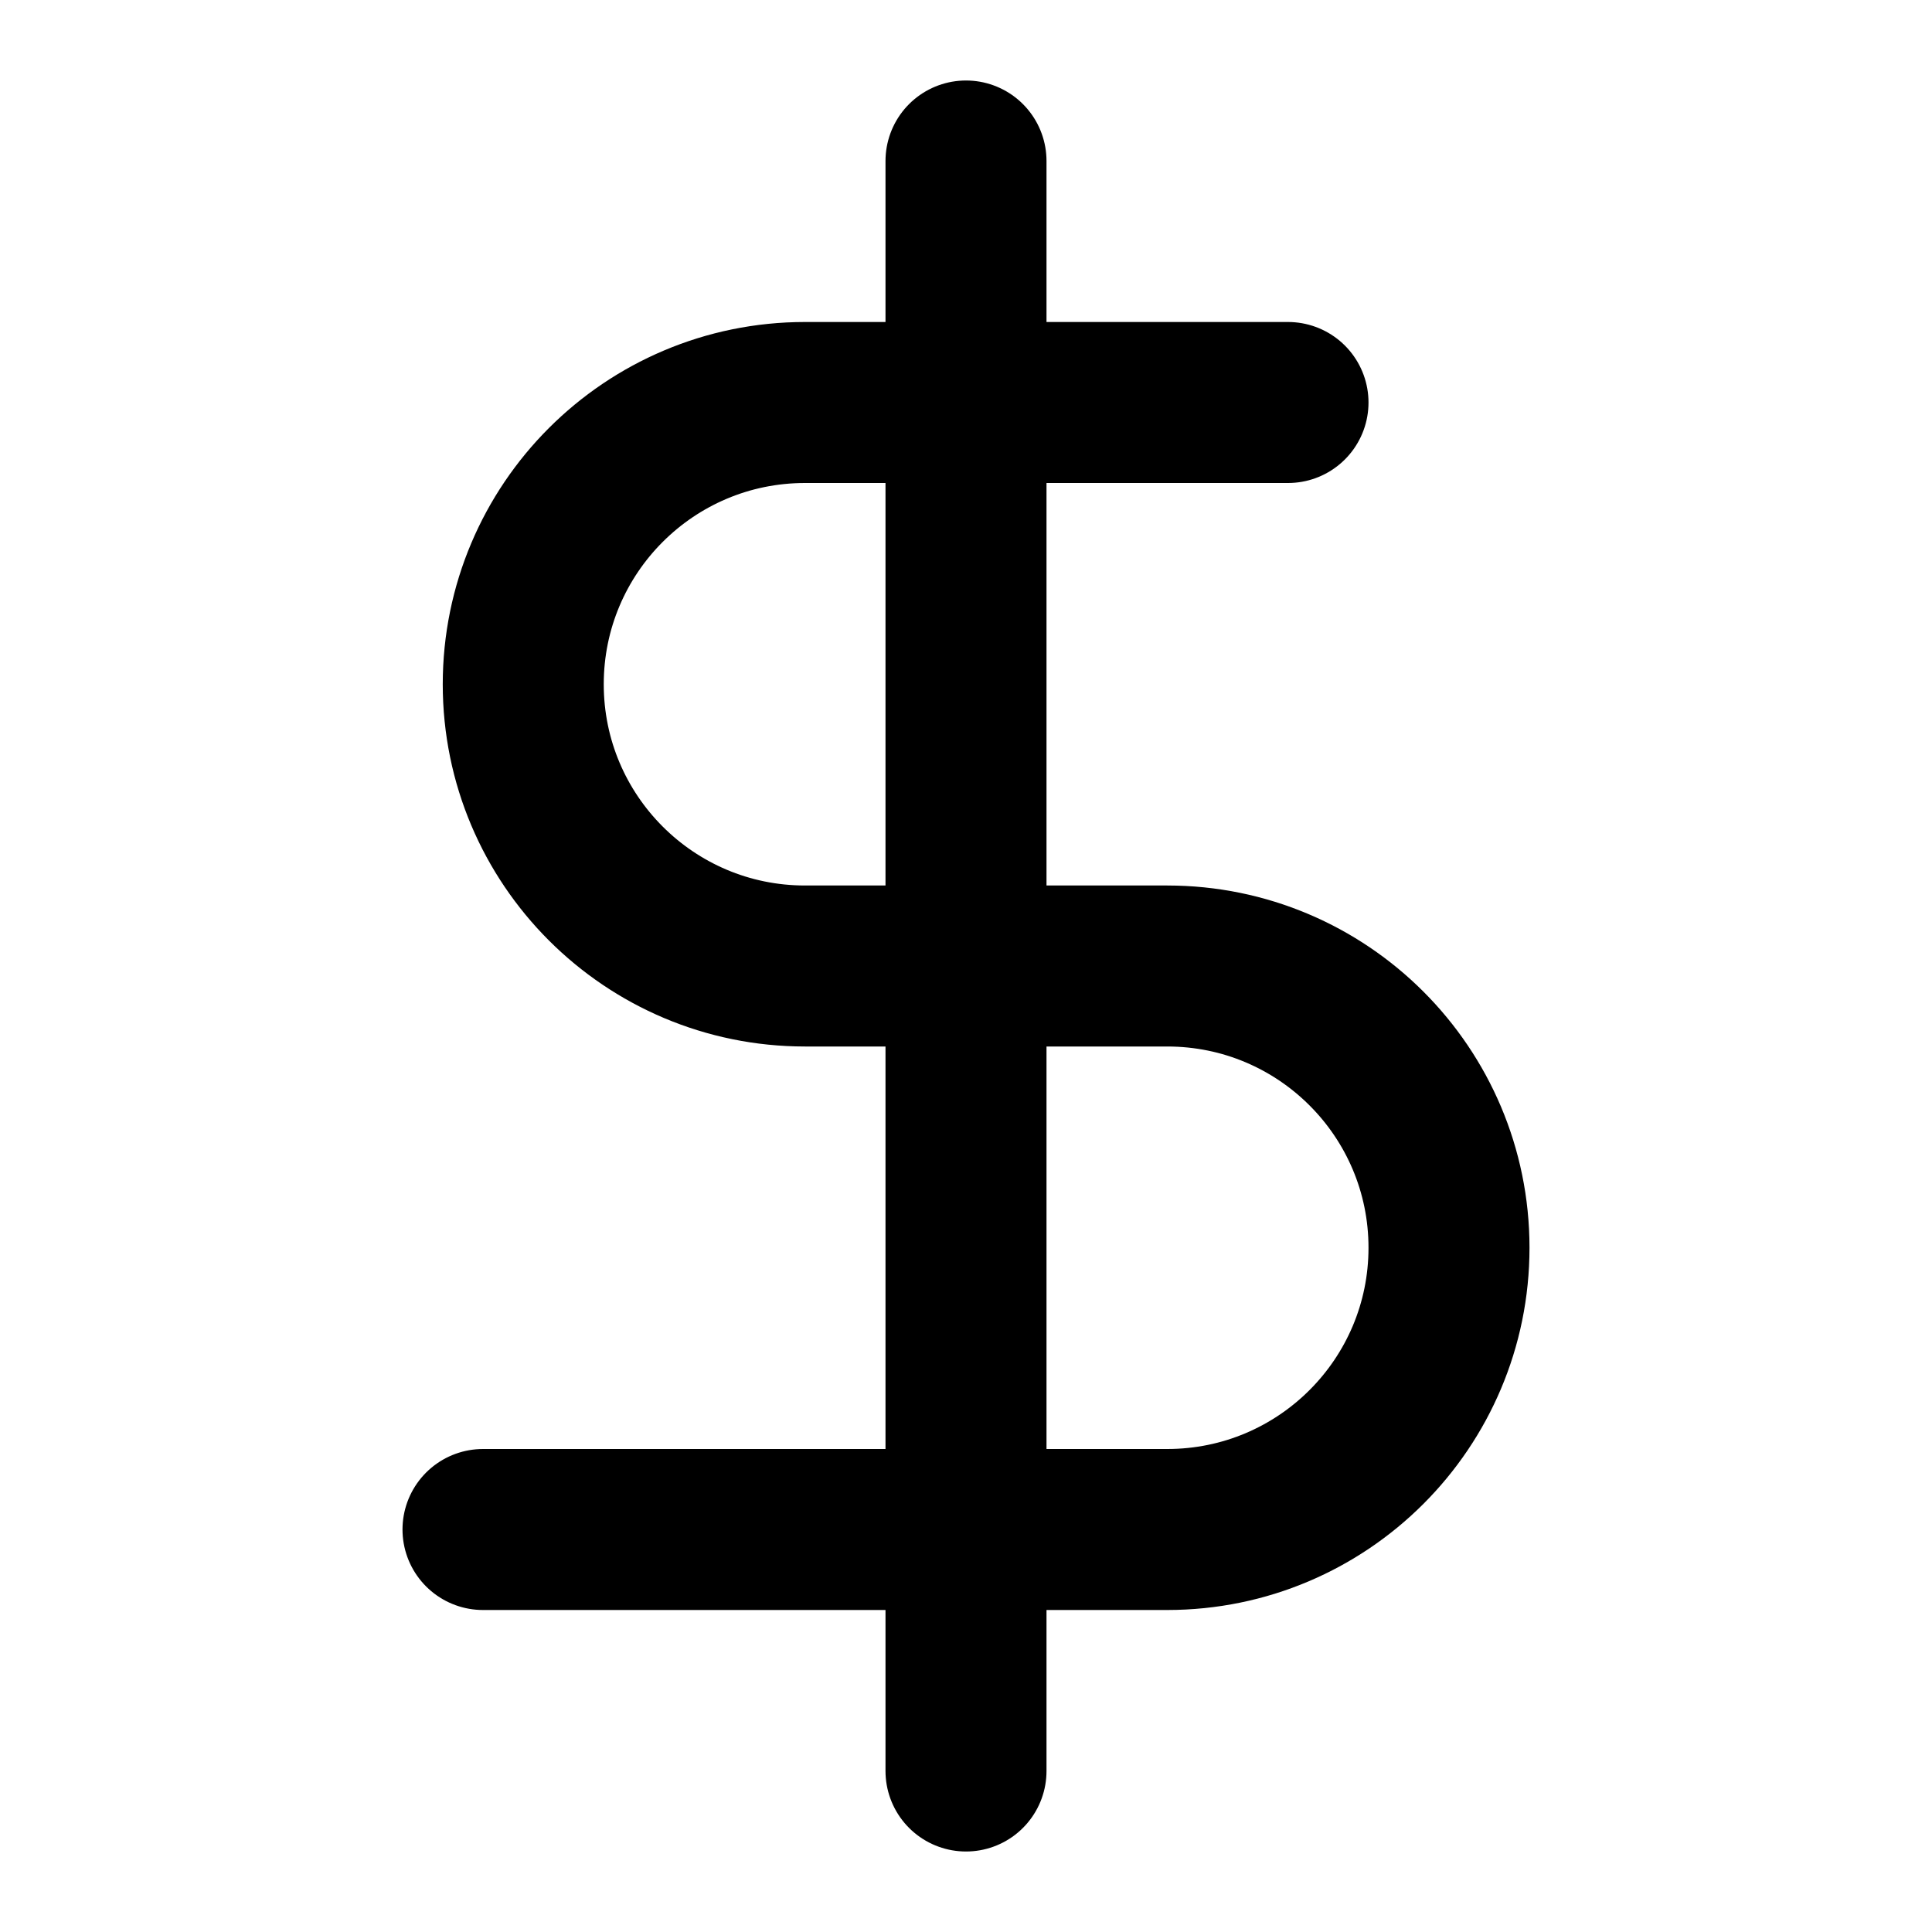
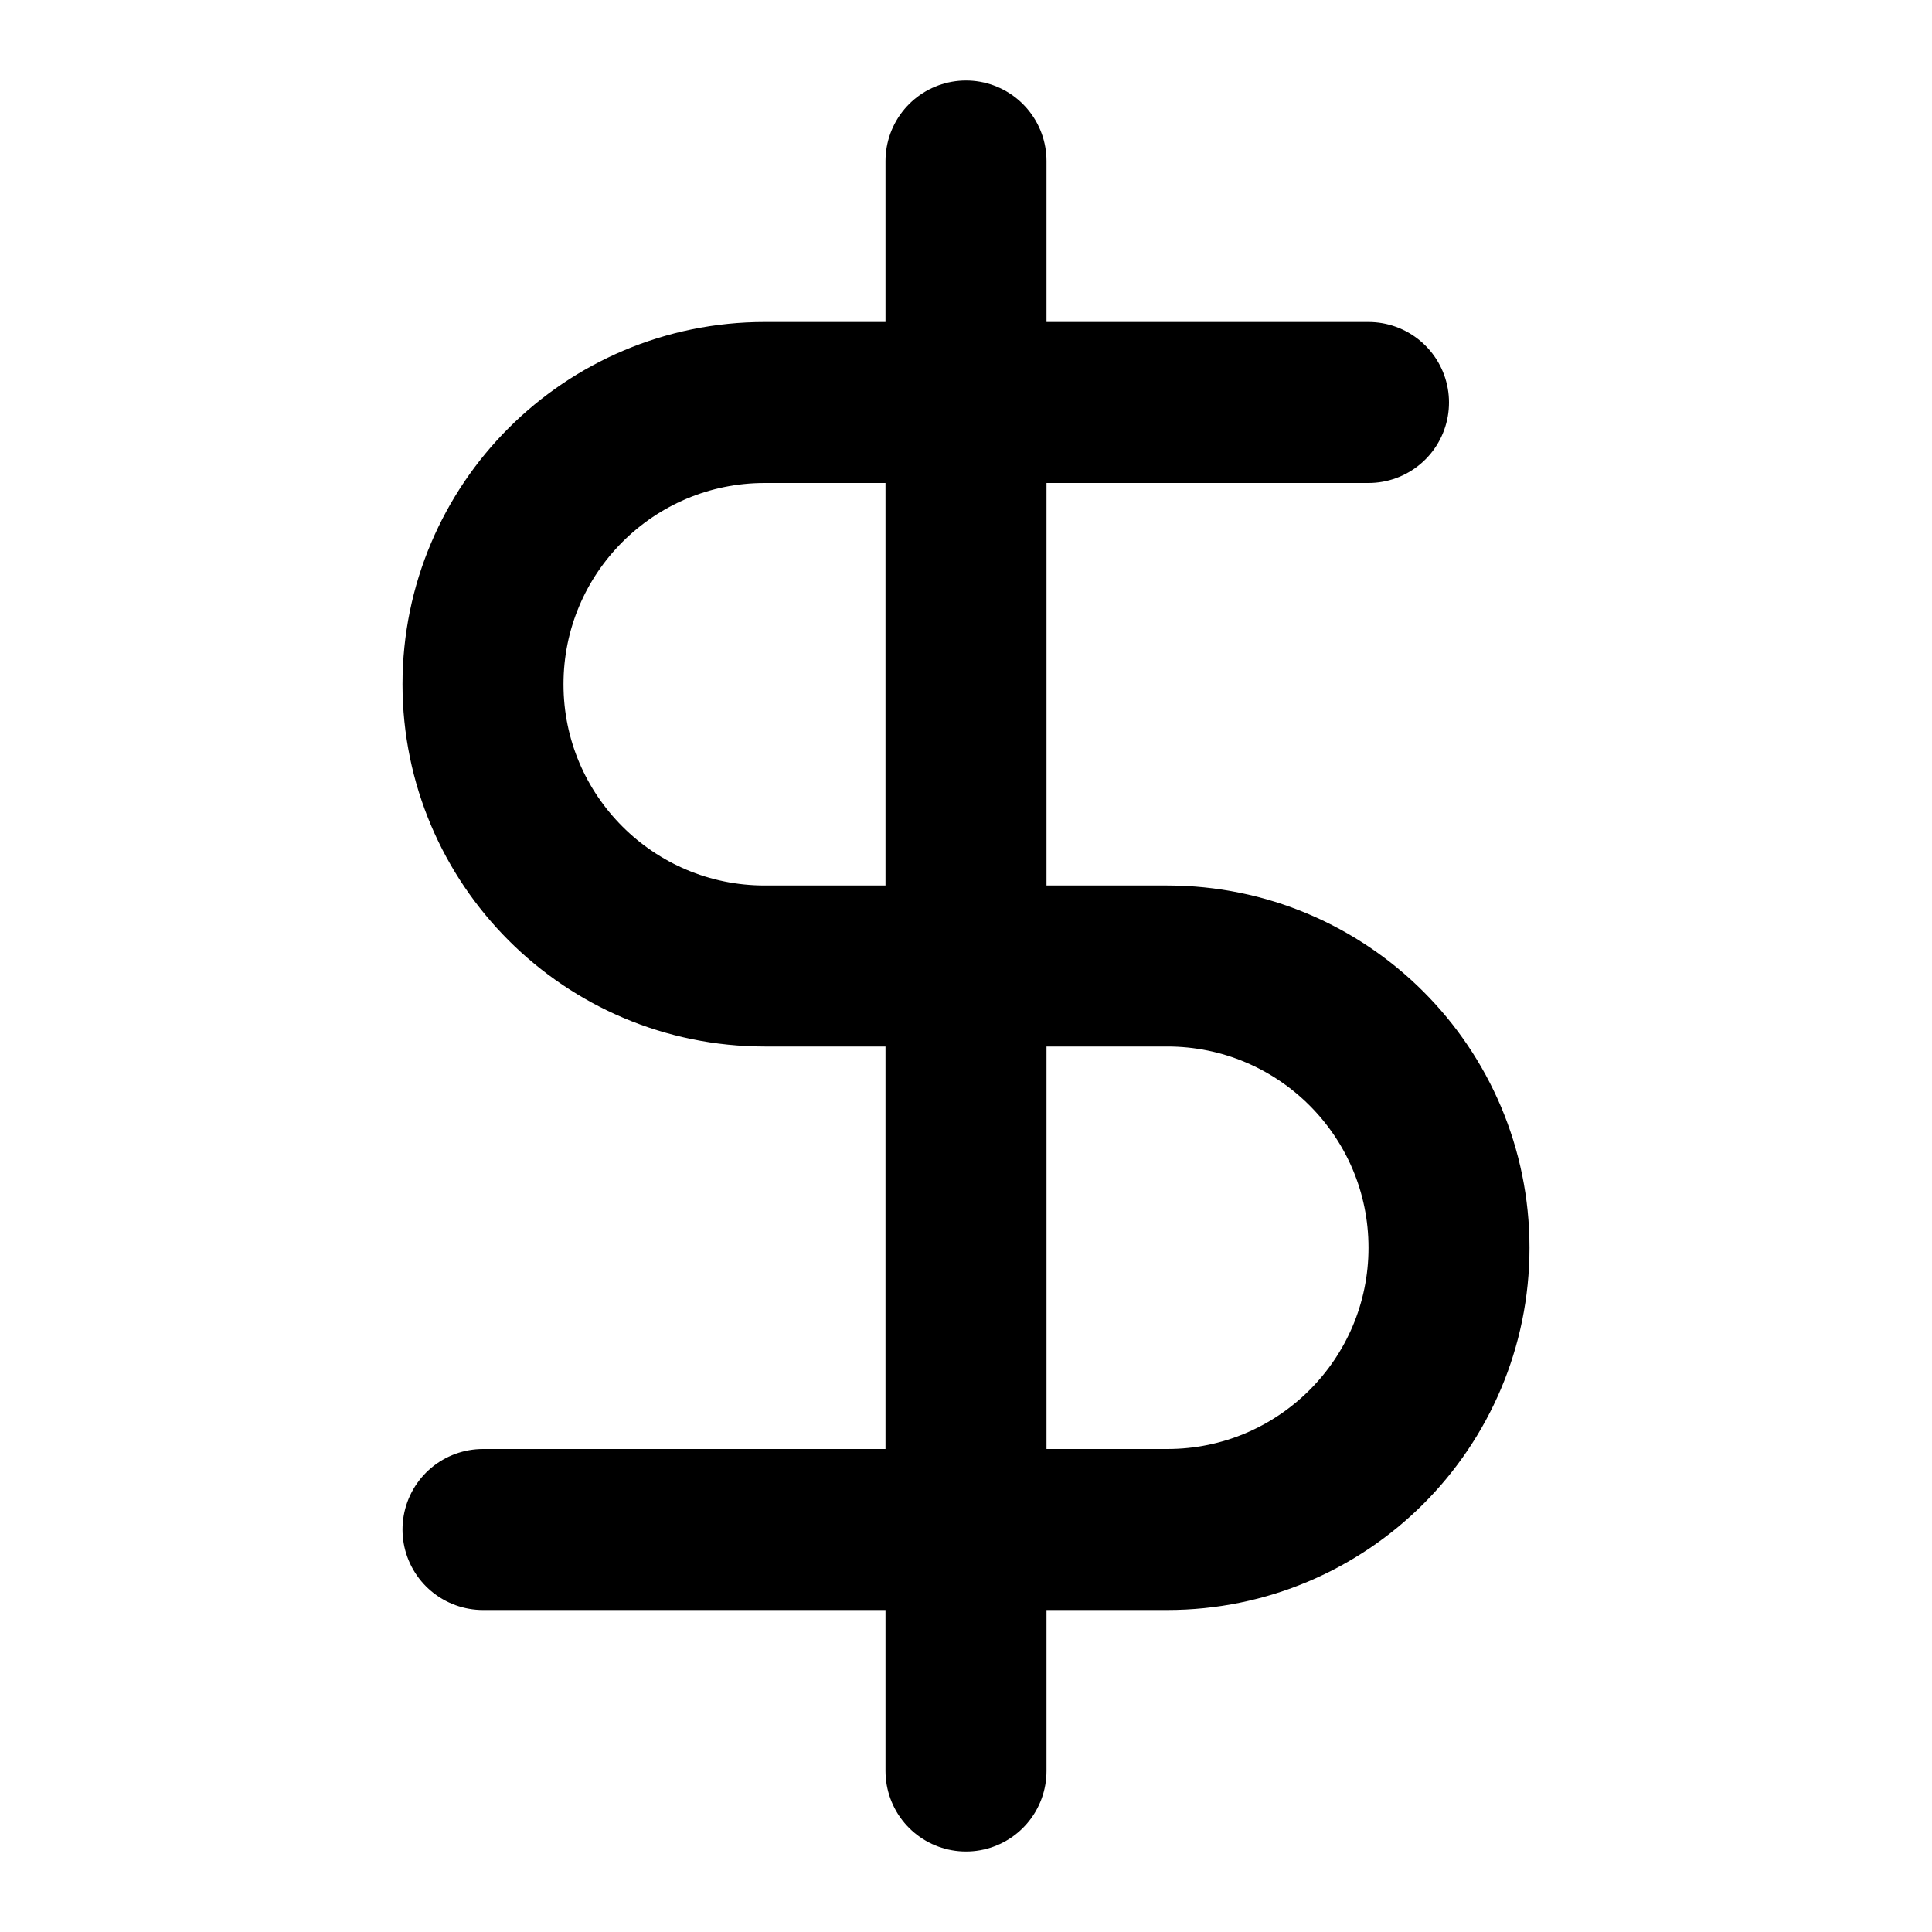
<svg xmlns="http://www.w3.org/2000/svg" class="i i-dollar" viewBox="0 0 24 24" fill="none" stroke="currentColor" stroke-width="2" stroke-linecap="round" stroke-linejoin="round">
-   <path d="M12 2v20m4-17h-6a3.5 3.5 0 0 0 0 7h4.5a3.5 3.5 0 0 1 0 7H6" />
+   <path d="M17 5H9.5a3.5 3.5 0 000 7h5a3.5 3.5 0 010 7H6m6-17v20" />
</svg>
